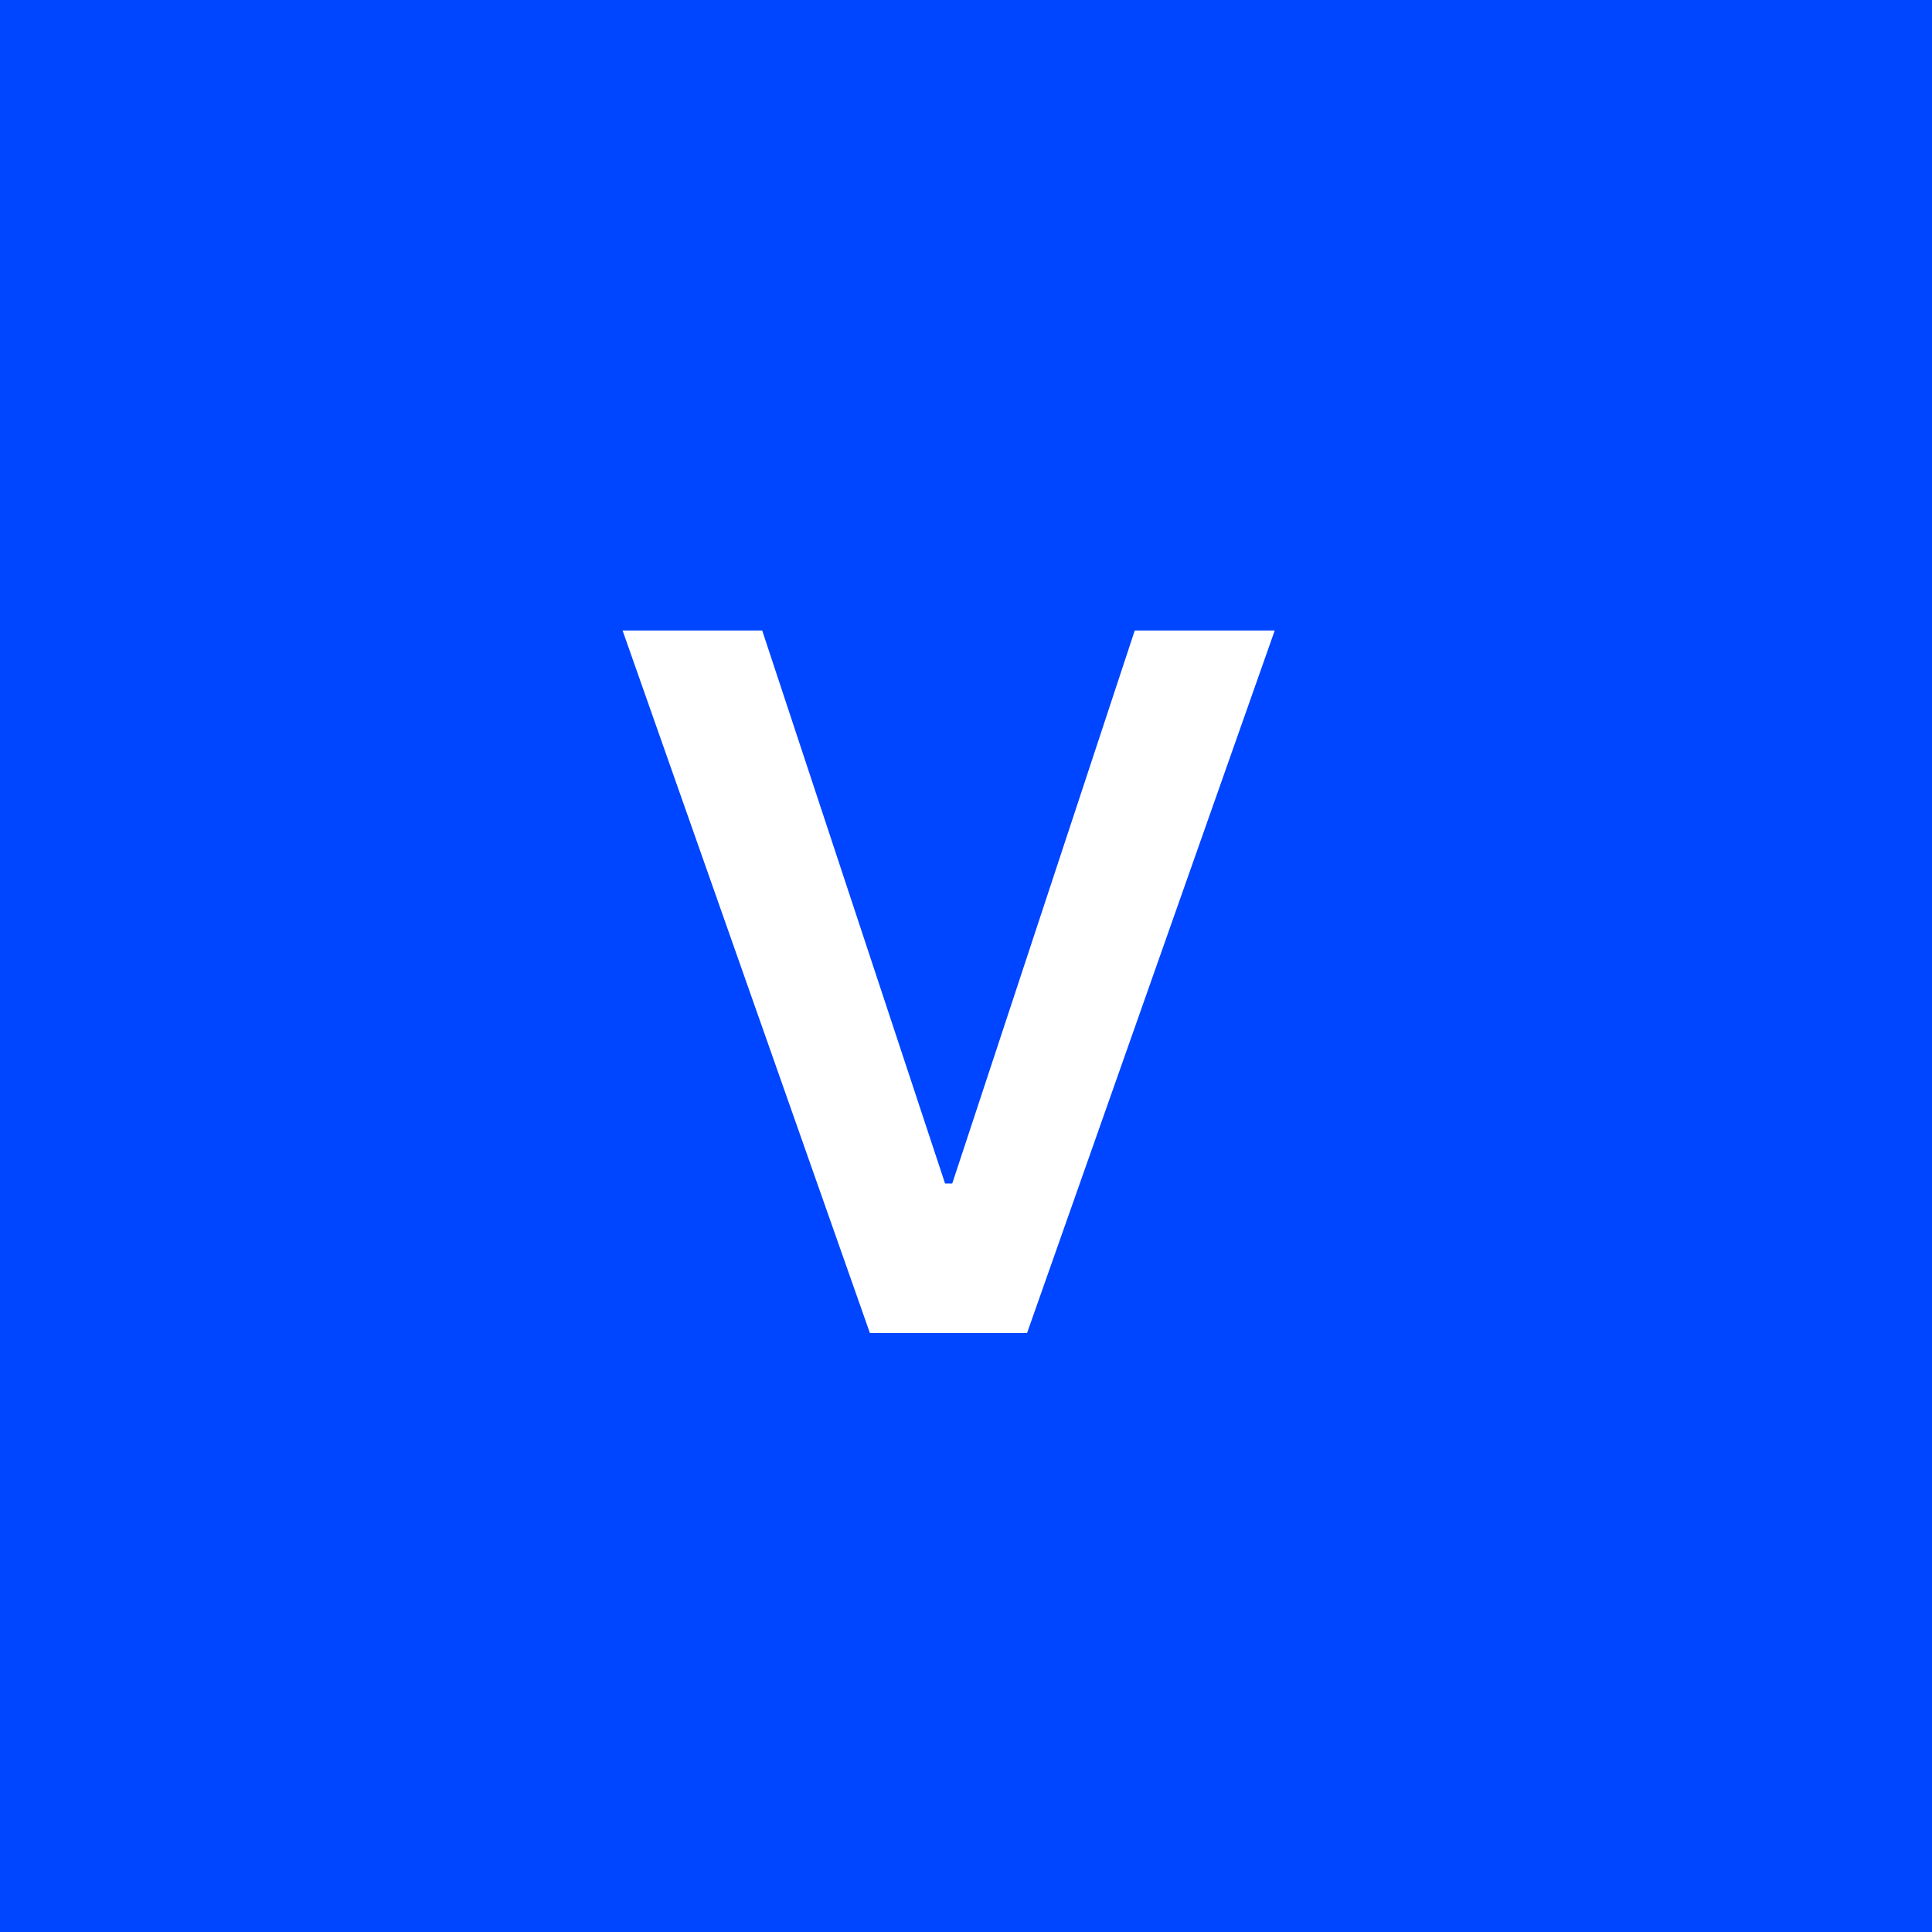
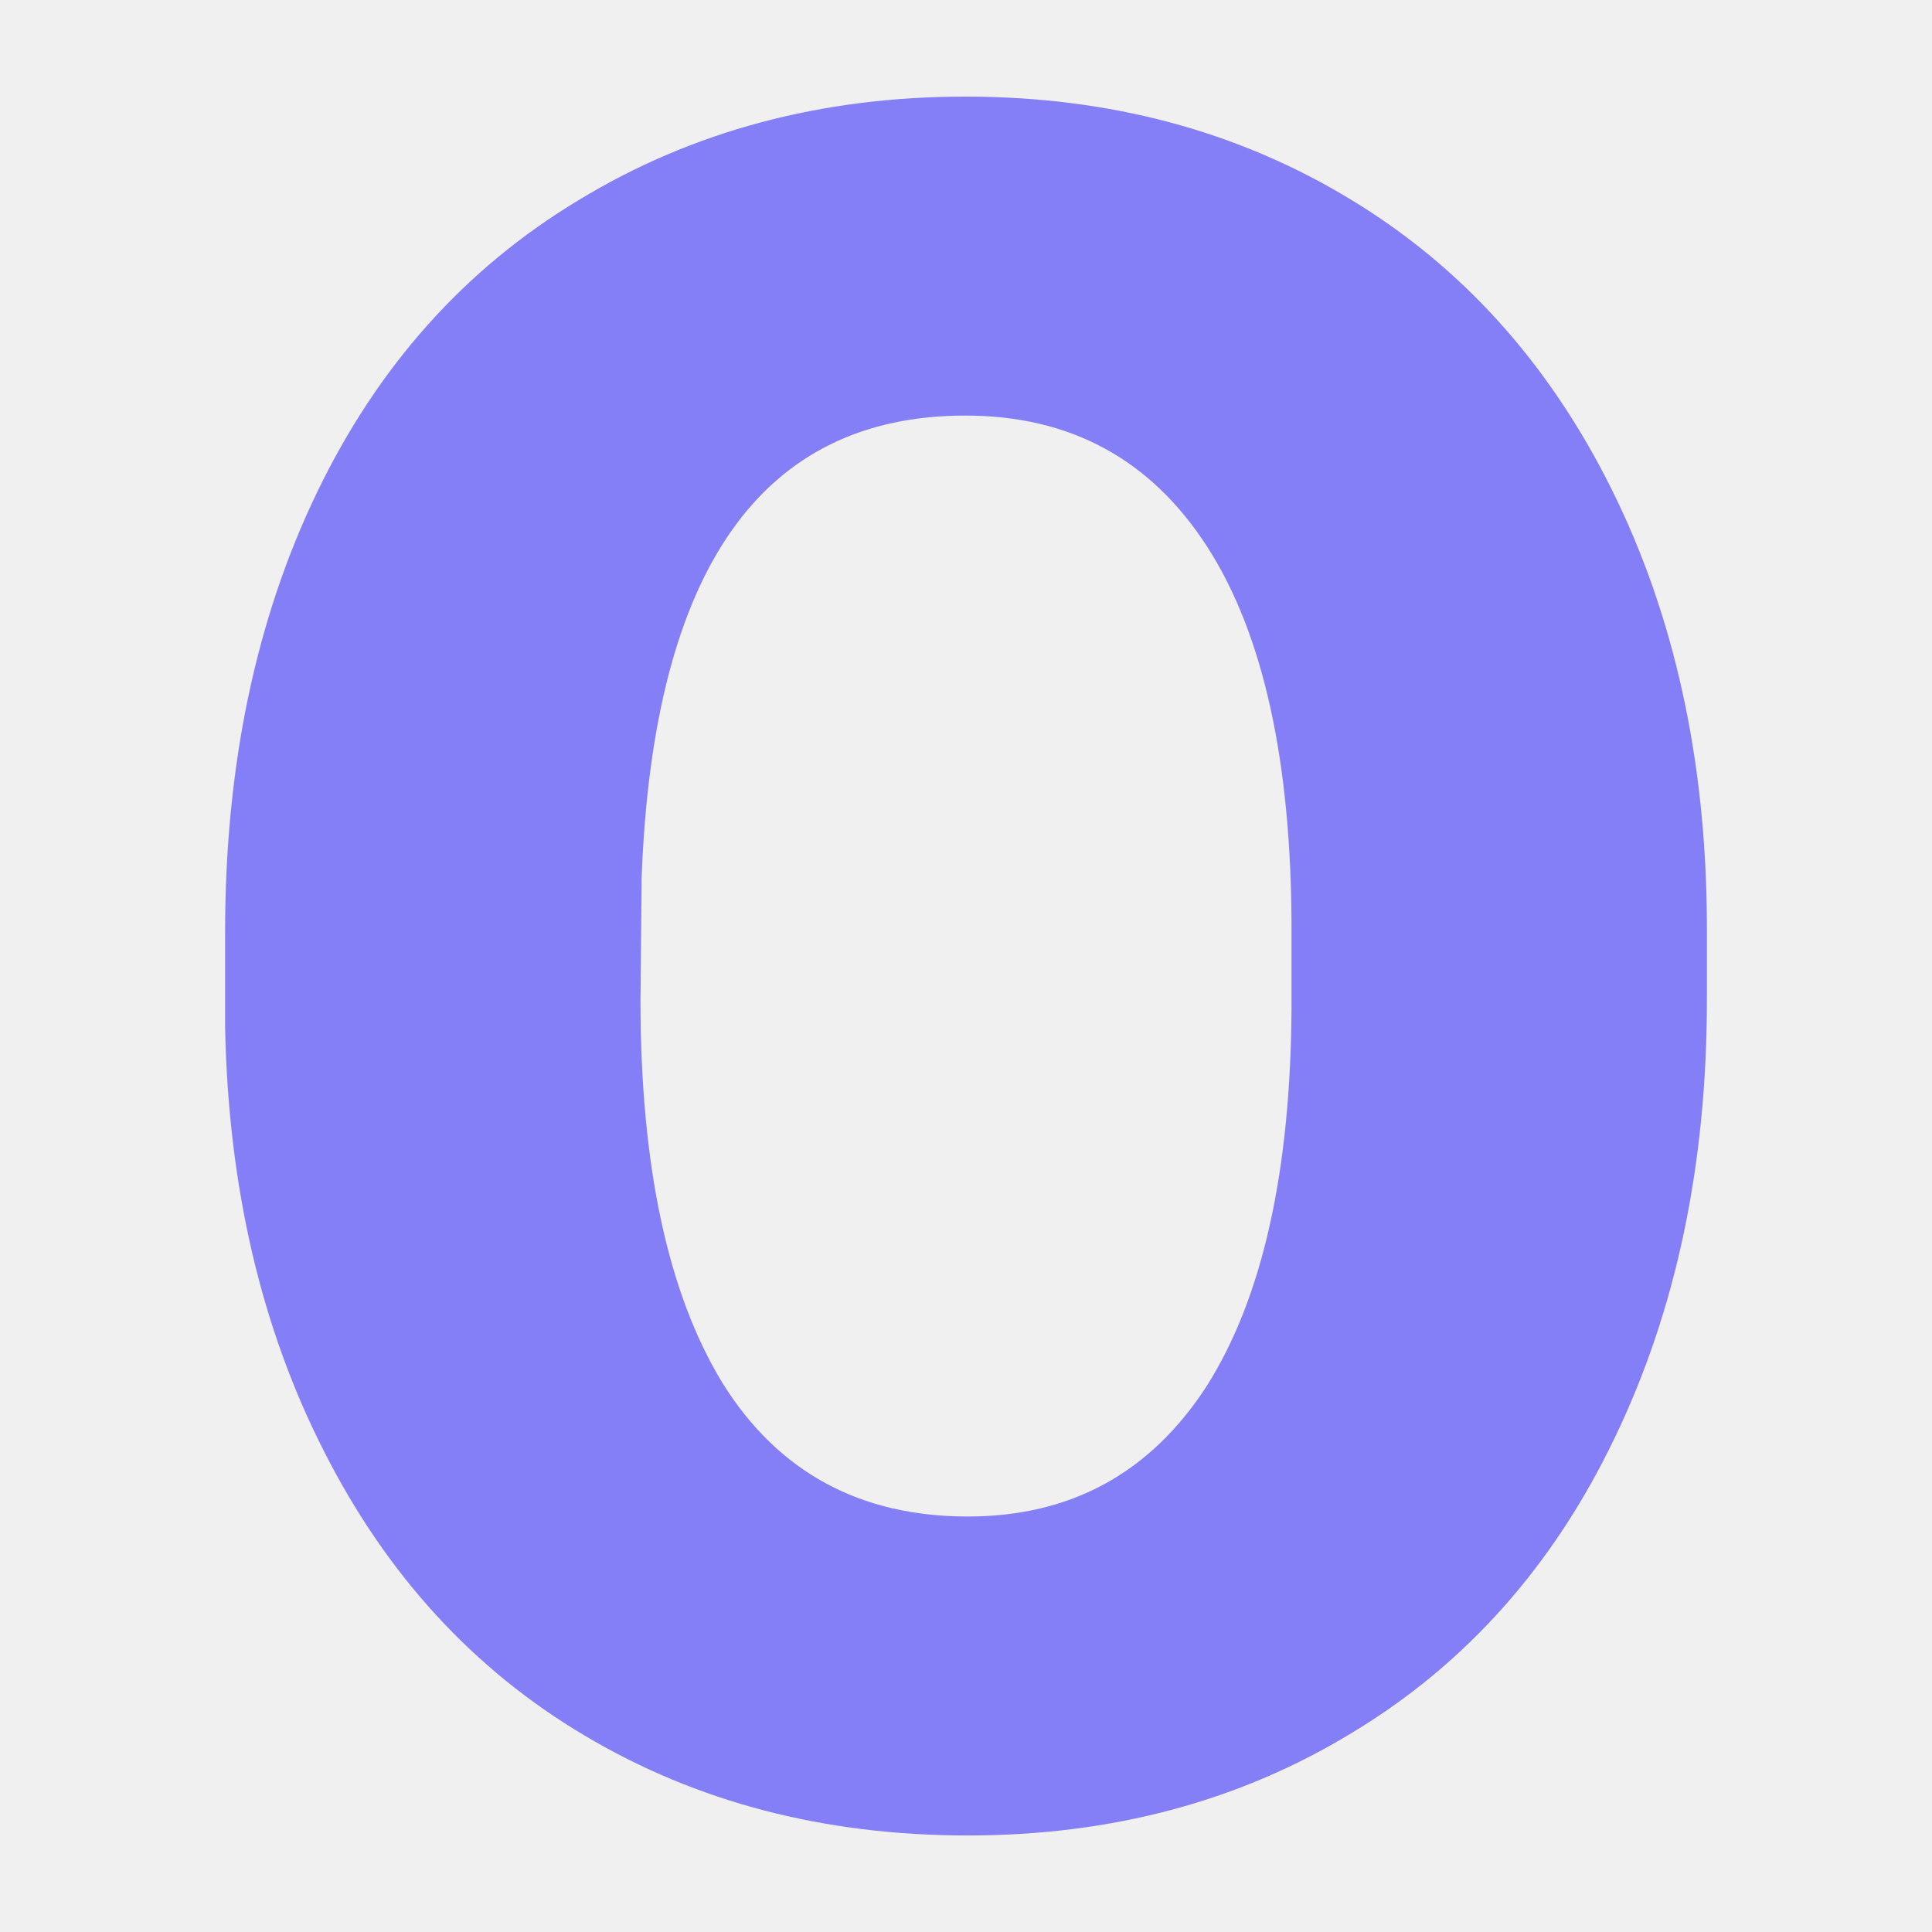
- <svg xmlns="http://www.w3.org/2000/svg" version="1.1" width="100" height="100">
-   <svg width="100" height="100" viewBox="0 0 100 100" fill="none">
-     <rect width="100" height="100" fill="#0045FF" />
-     <path d="M39.452 32.636L48.916 61.258H49.288L58.734 32.636H65.979L53.159 69H45.027L32.225 32.636H39.452Z" fill="white" />
+ <svg xmlns="http://www.w3.org/2000/svg" version="1.1" width="200" height="200">
+   <svg version="1.1" viewBox="0 0 200 200">
+     <rect width="200" height="200" fill="url('#gradient')" />
+     <defs>
+       <linearGradient id="SvgjsLinearGradient1001" gradientTransform="rotate(45 0.5 0.5)">
+         <stop offset="0%" stop-color="#ffffff" />
+         <stop offset="100%" stop-color="#f6f6f6" />
+       </linearGradient>
+     </defs>
+     <g>
+       <g fill="#857ff7" transform="matrix(12.32086,0,0,12.32086,15.04817,187.544)" stroke="#23a2b7" stroke-width="0">
+         <path d="M13.12-7.47L13.12-6.82Q13.12-4.74 12.34-3.13Q11.57-1.53 10.15-0.67Q8.73 0.20 6.91 0.20Q5.10 0.20 3.69-0.64Q2.29-1.47 1.50-3.03Q0.71-4.58 0.67-6.59L0.67-6.59L0.67-7.39Q0.67-9.48 1.44-11.08Q2.21-12.68 3.64-13.54Q5.07-14.41 6.89-14.41L6.89-14.41Q8.70-14.41 10.12-13.55Q11.53-12.70 12.32-11.11Q13.11-9.52 13.12-7.47L13.12-7.47ZM9.63-6.76L9.63-7.41Q9.63-9.53 8.92-10.63Q8.21-11.73 6.89-11.73L6.89-11.73Q4.32-11.73 4.17-7.86L4.17-7.86L4.16-6.82Q4.16-4.73 4.85-3.60Q5.55-2.48 6.91-2.48L6.91-2.48Q8.21-2.48 8.92-3.58Q9.62-4.69 9.63-6.76L9.63-6.76Z" />
+       </g>
+     </g>
  </svg>
  <style>@media (prefers-color-scheme: light) { :root { filter: none; } }
@media (prefers-color-scheme: dark) { :root { filter: none; } }
</style>
</svg>
